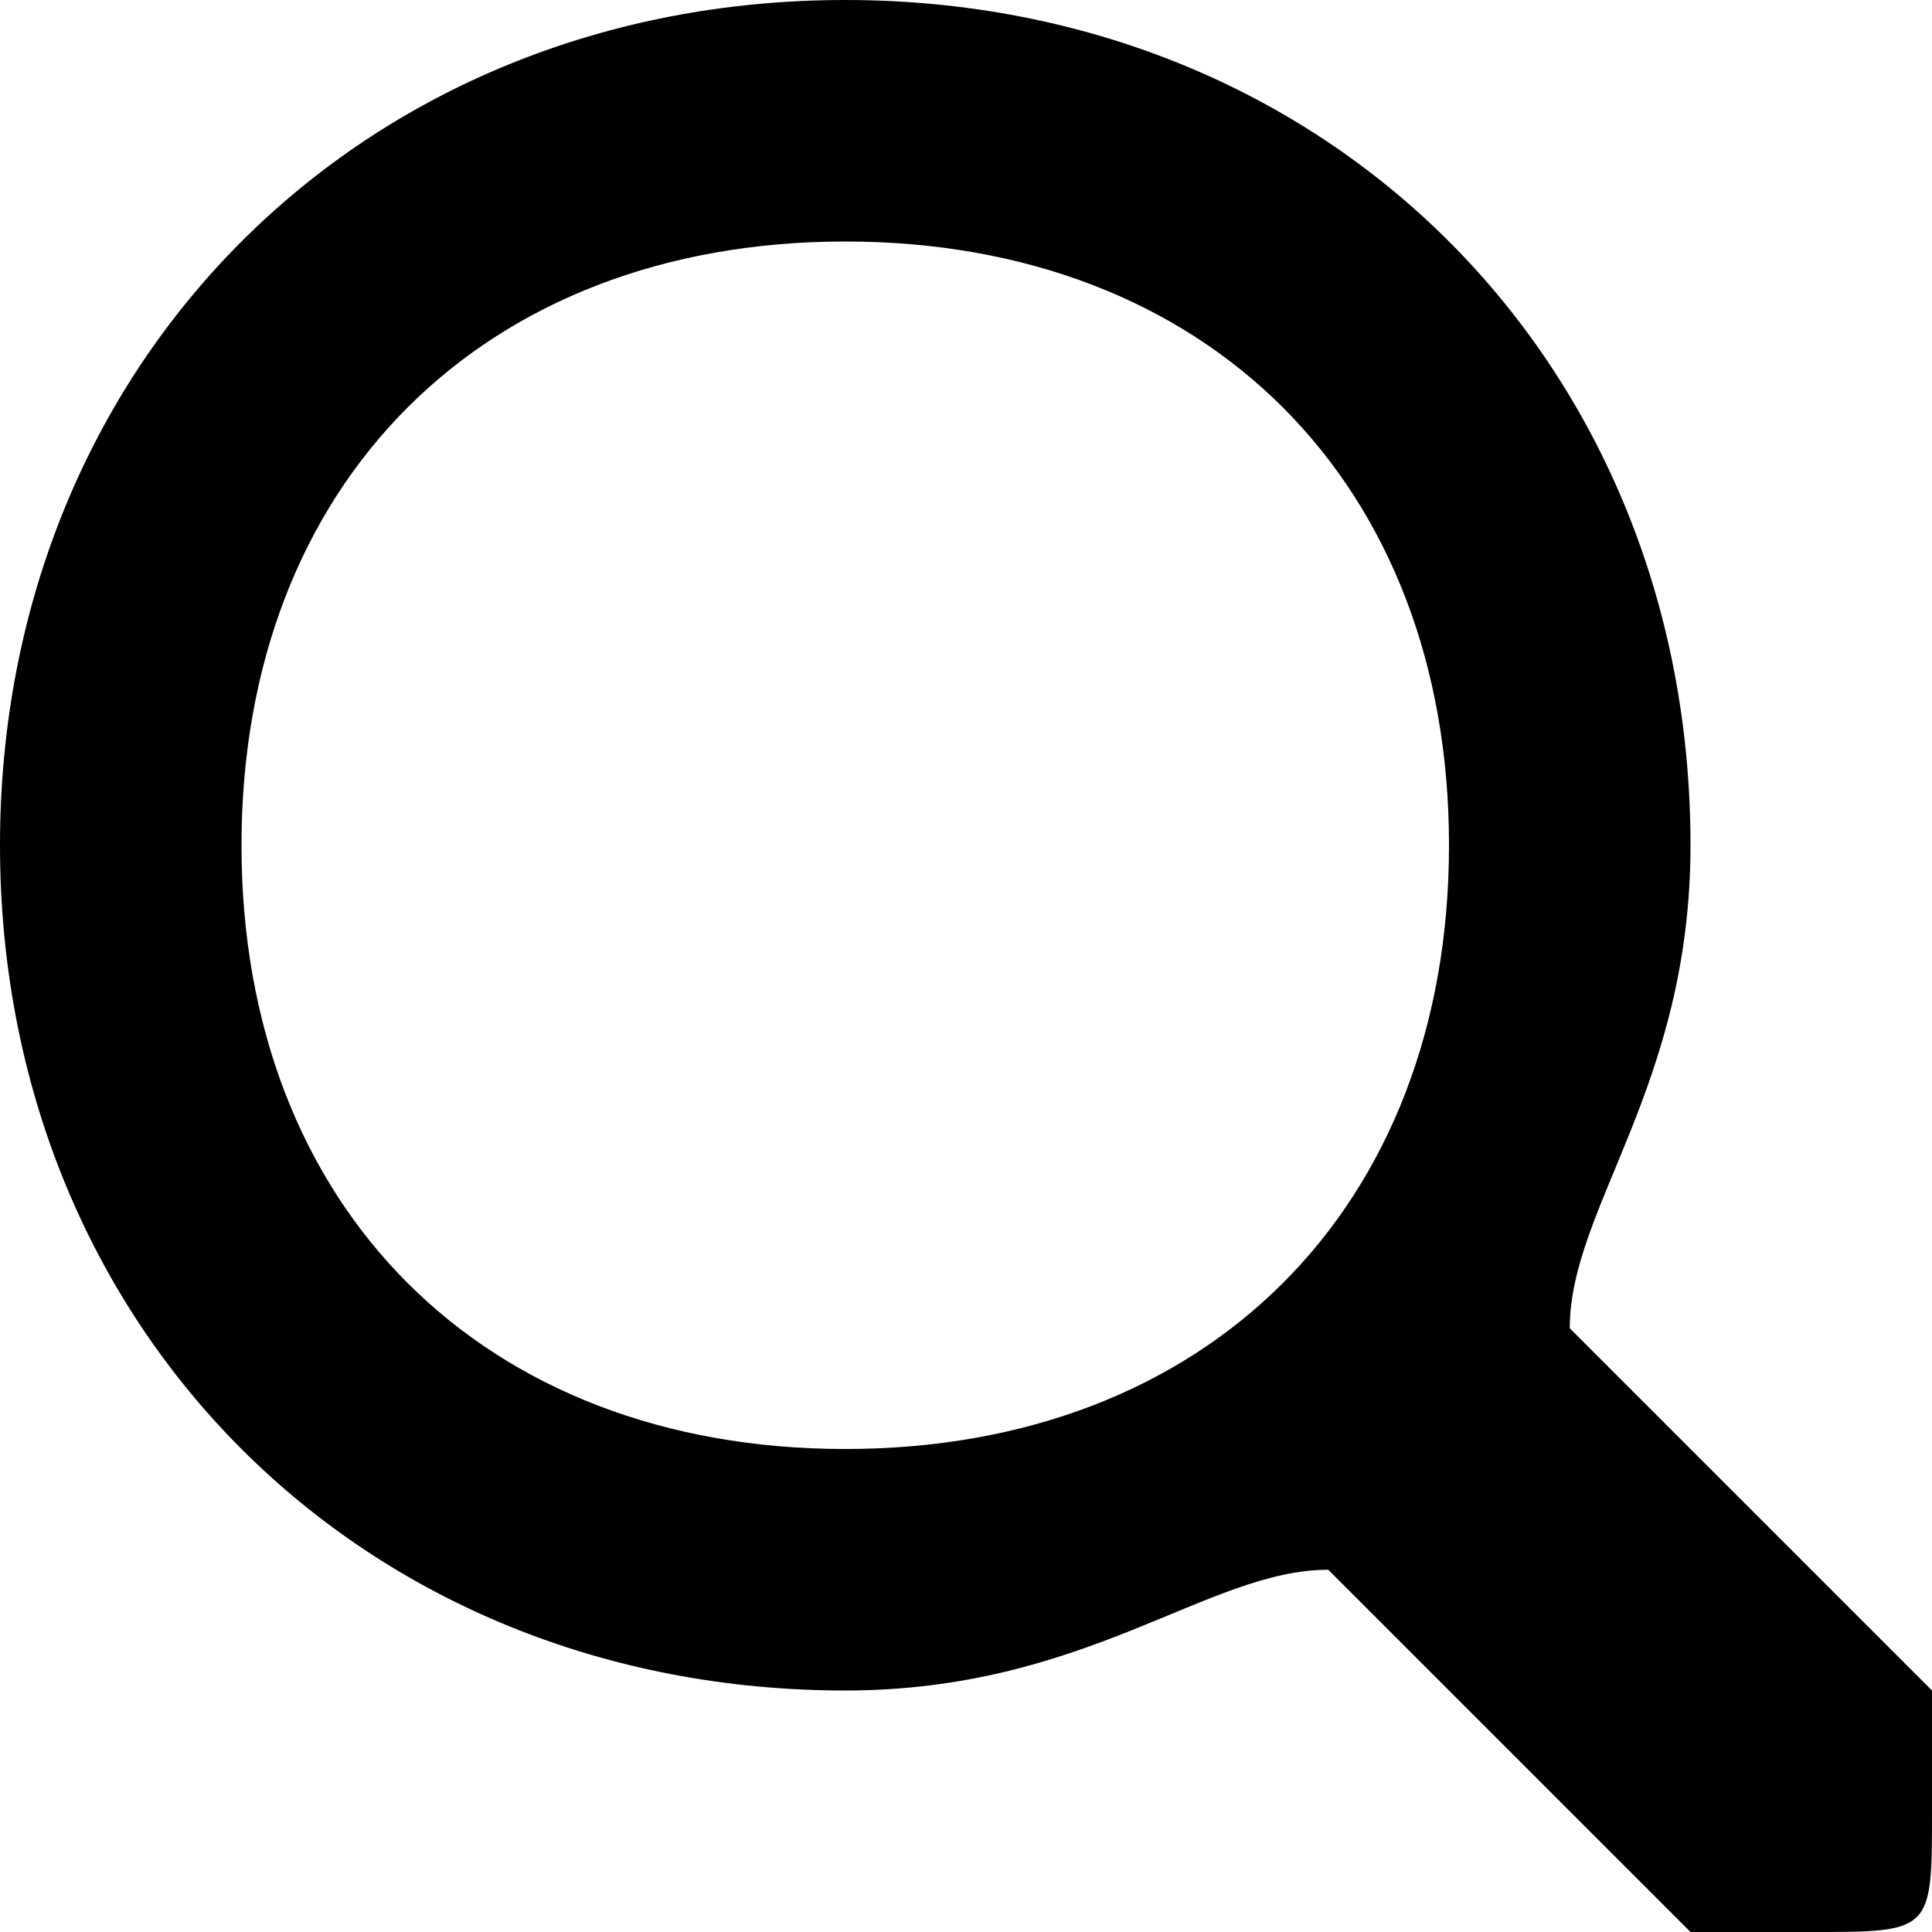
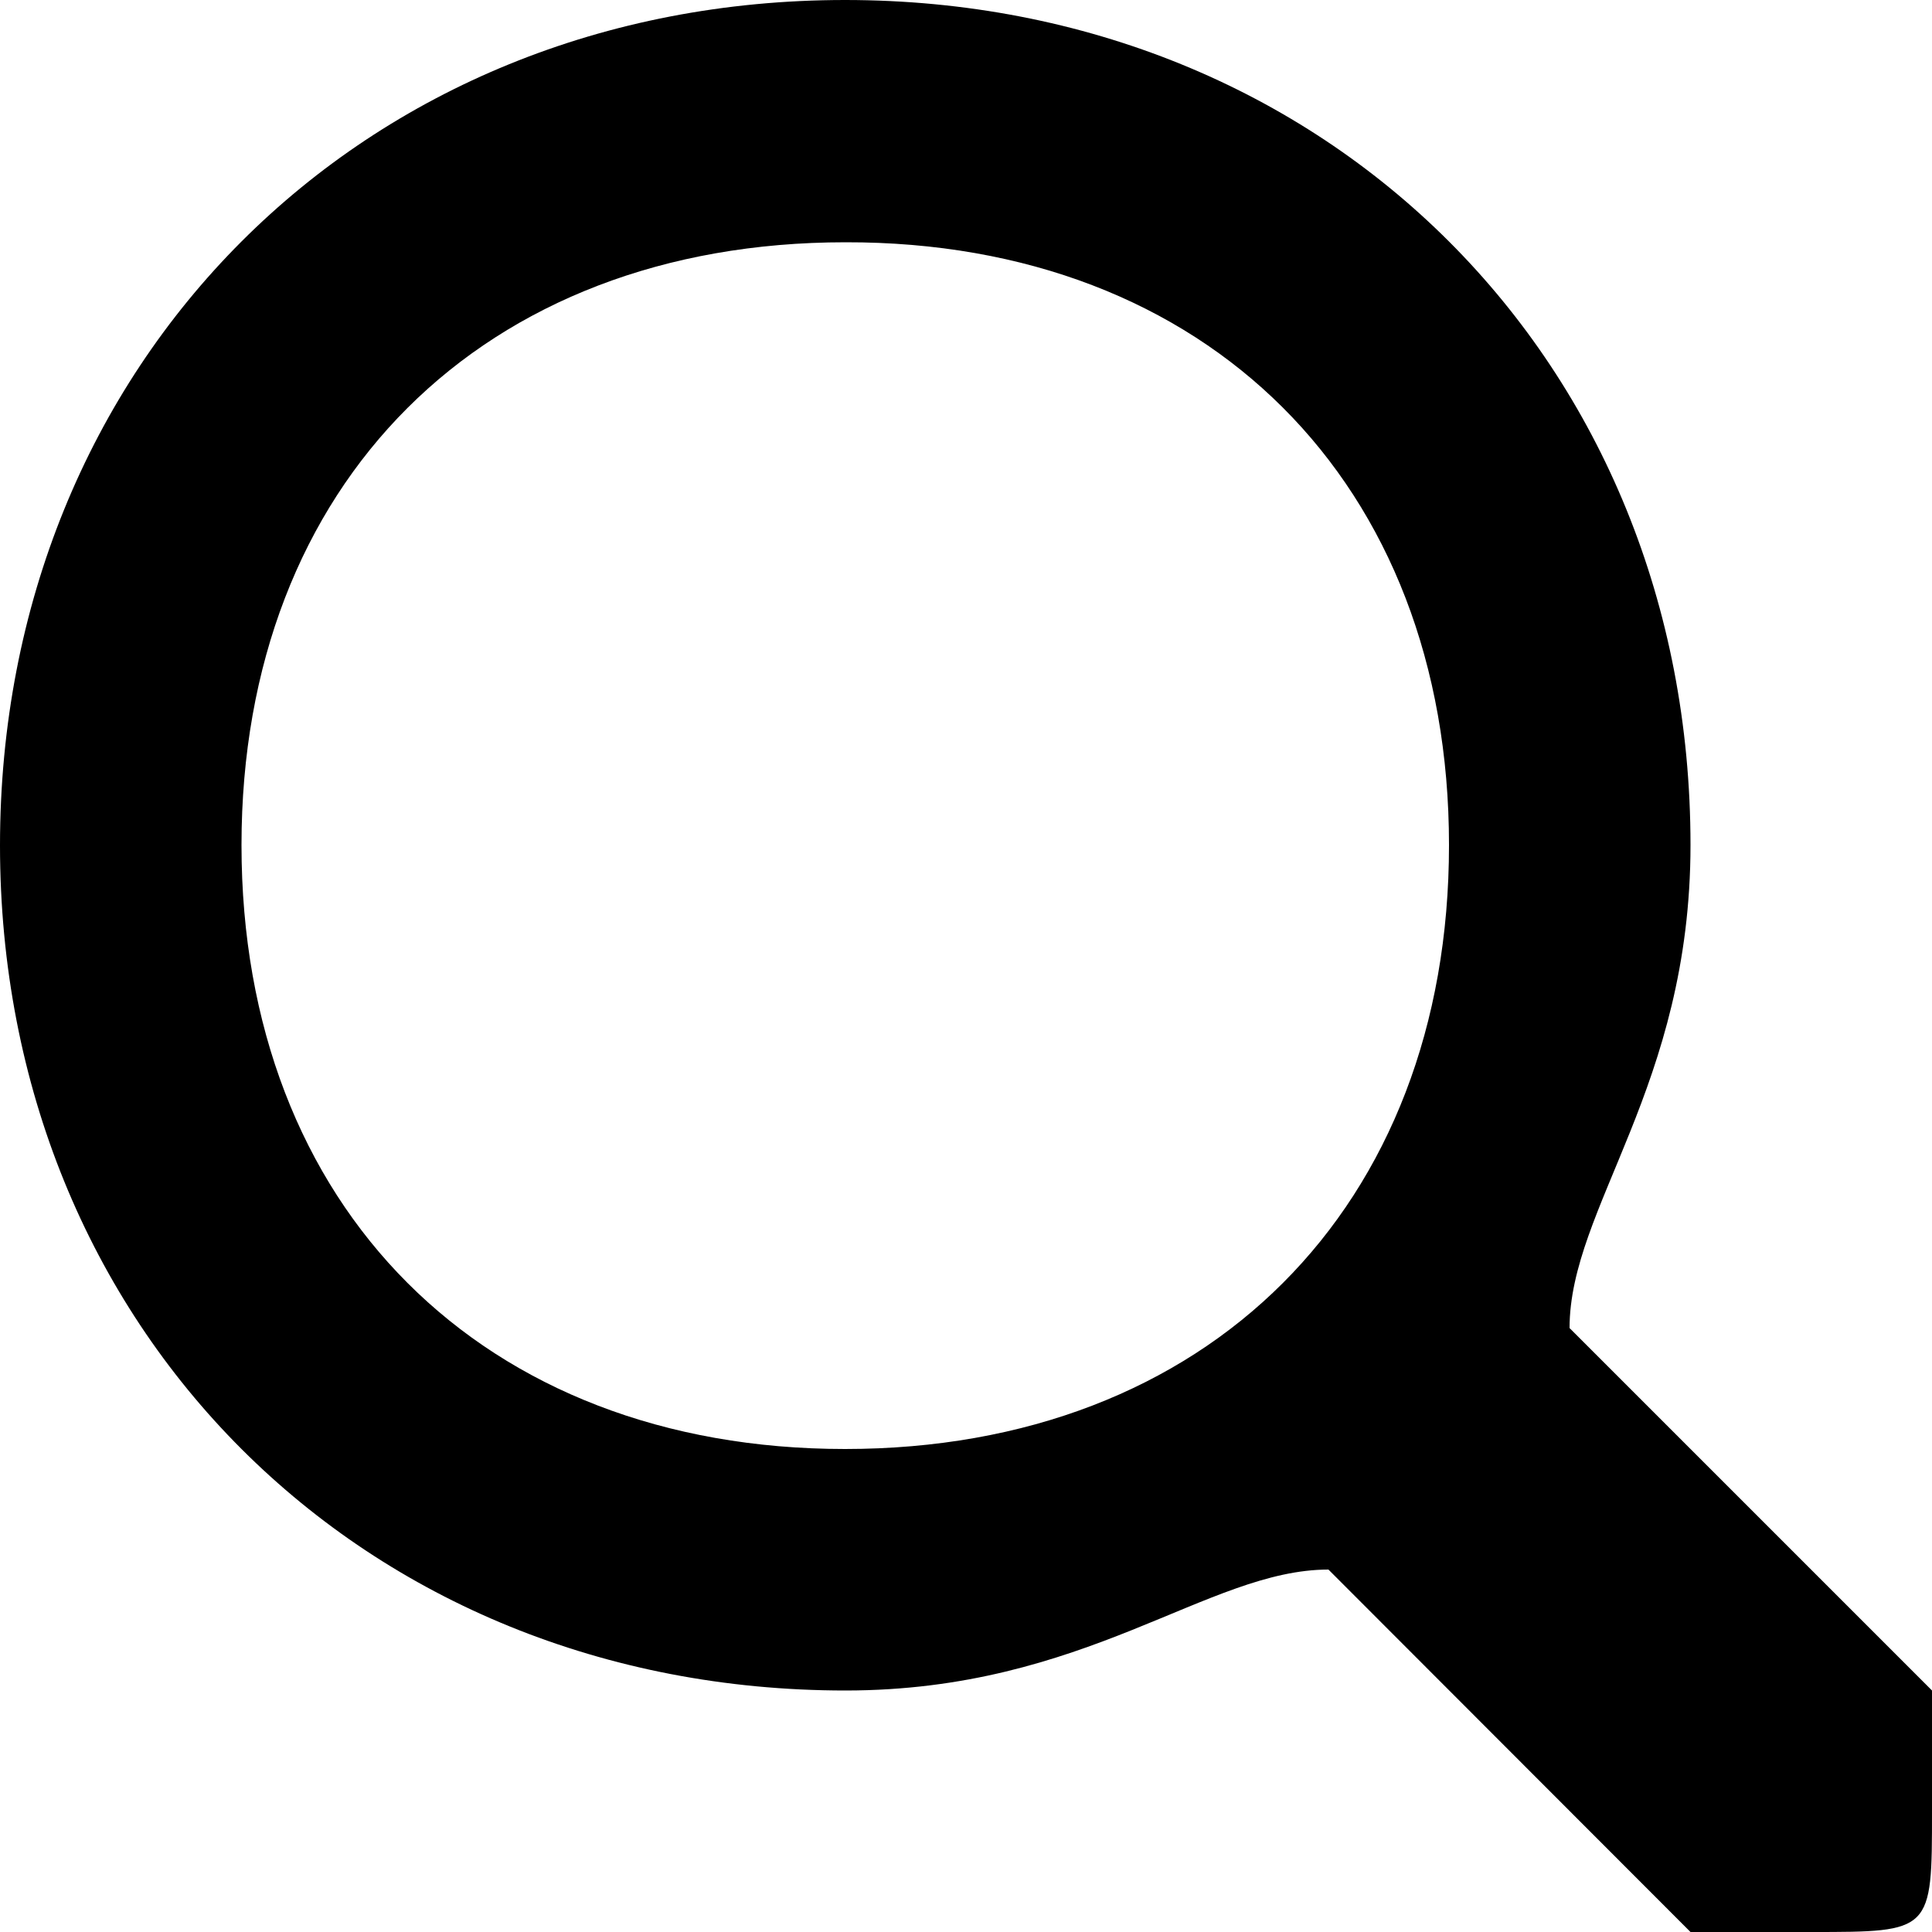
- <svg xmlns="http://www.w3.org/2000/svg" height="16" version="1" viewBox="0 0 16 16" width="16" xml:space="preserve">
-   <path d="M16 14l-3-3C13 10 14 9 14 7c0-4-3-7-7-7S0 3 0 7s3 7 7 7c2 0 3-1 4-1L14 16c0 0 0 0 1 0 1 0 1 0 1-1C16 15 16 15 16 14zM2 7c0-3 2-5 5-5s5 2 5 5 -2 5-5 5S2 10 2 7z" />
+ <svg xmlns="http://www.w3.org/2000/svg" version="1.1" width="500" height="500">
+   <path d="M500 437.5l-93.8-93.8c0-31.2 31.3-62.4 31.3-125C437.5 93.7 343.7 0 218.7 0 93.7 0 0 93.8 0 218.8c0 125 93.8 218.7 218.8 218.7 62.4 0 93.7-31.3 125-31.3l93.7 93.8h31.3c31.2 0 31.2 0 31.2-31.3v-31.2zM62.5 218.7c0-93.7 62.5-156 156.3-156 93.6-.2 156.2 62.3 156.2 156 0 93.8-62.5 156.3-156.3 156.3-93.7 0-156.2-62.5-156.2-156.3z" />
</svg>
